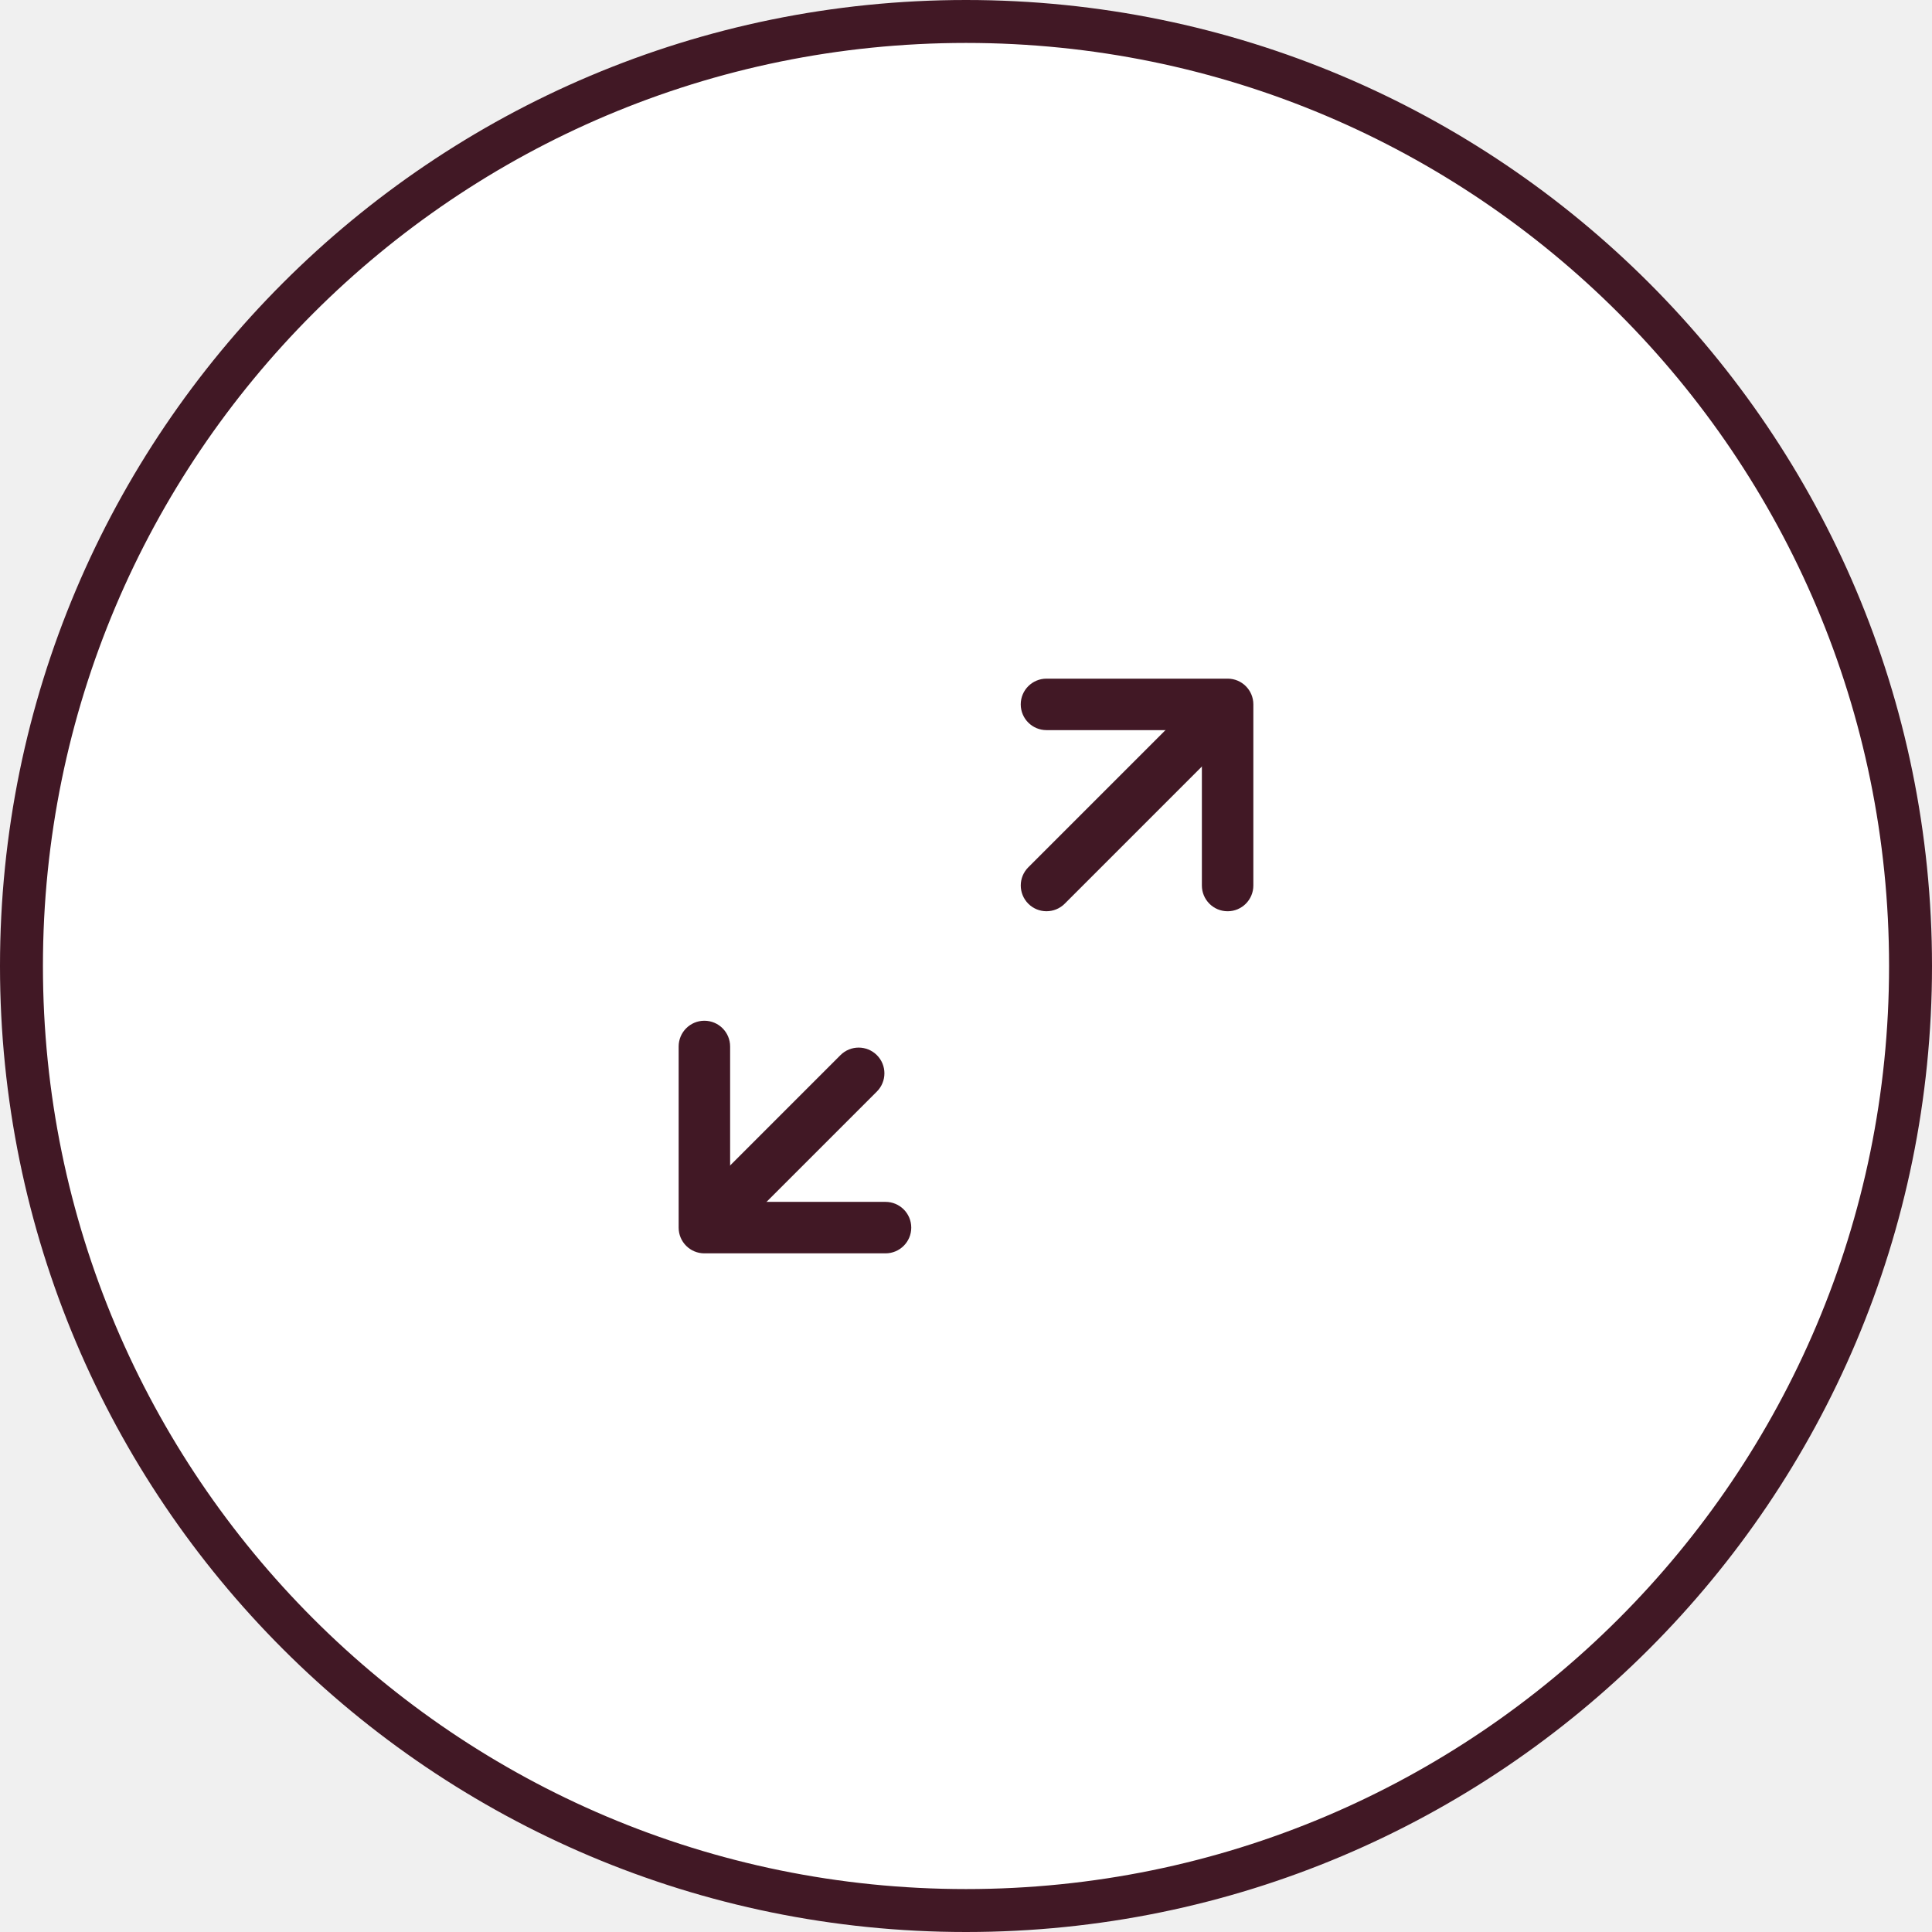
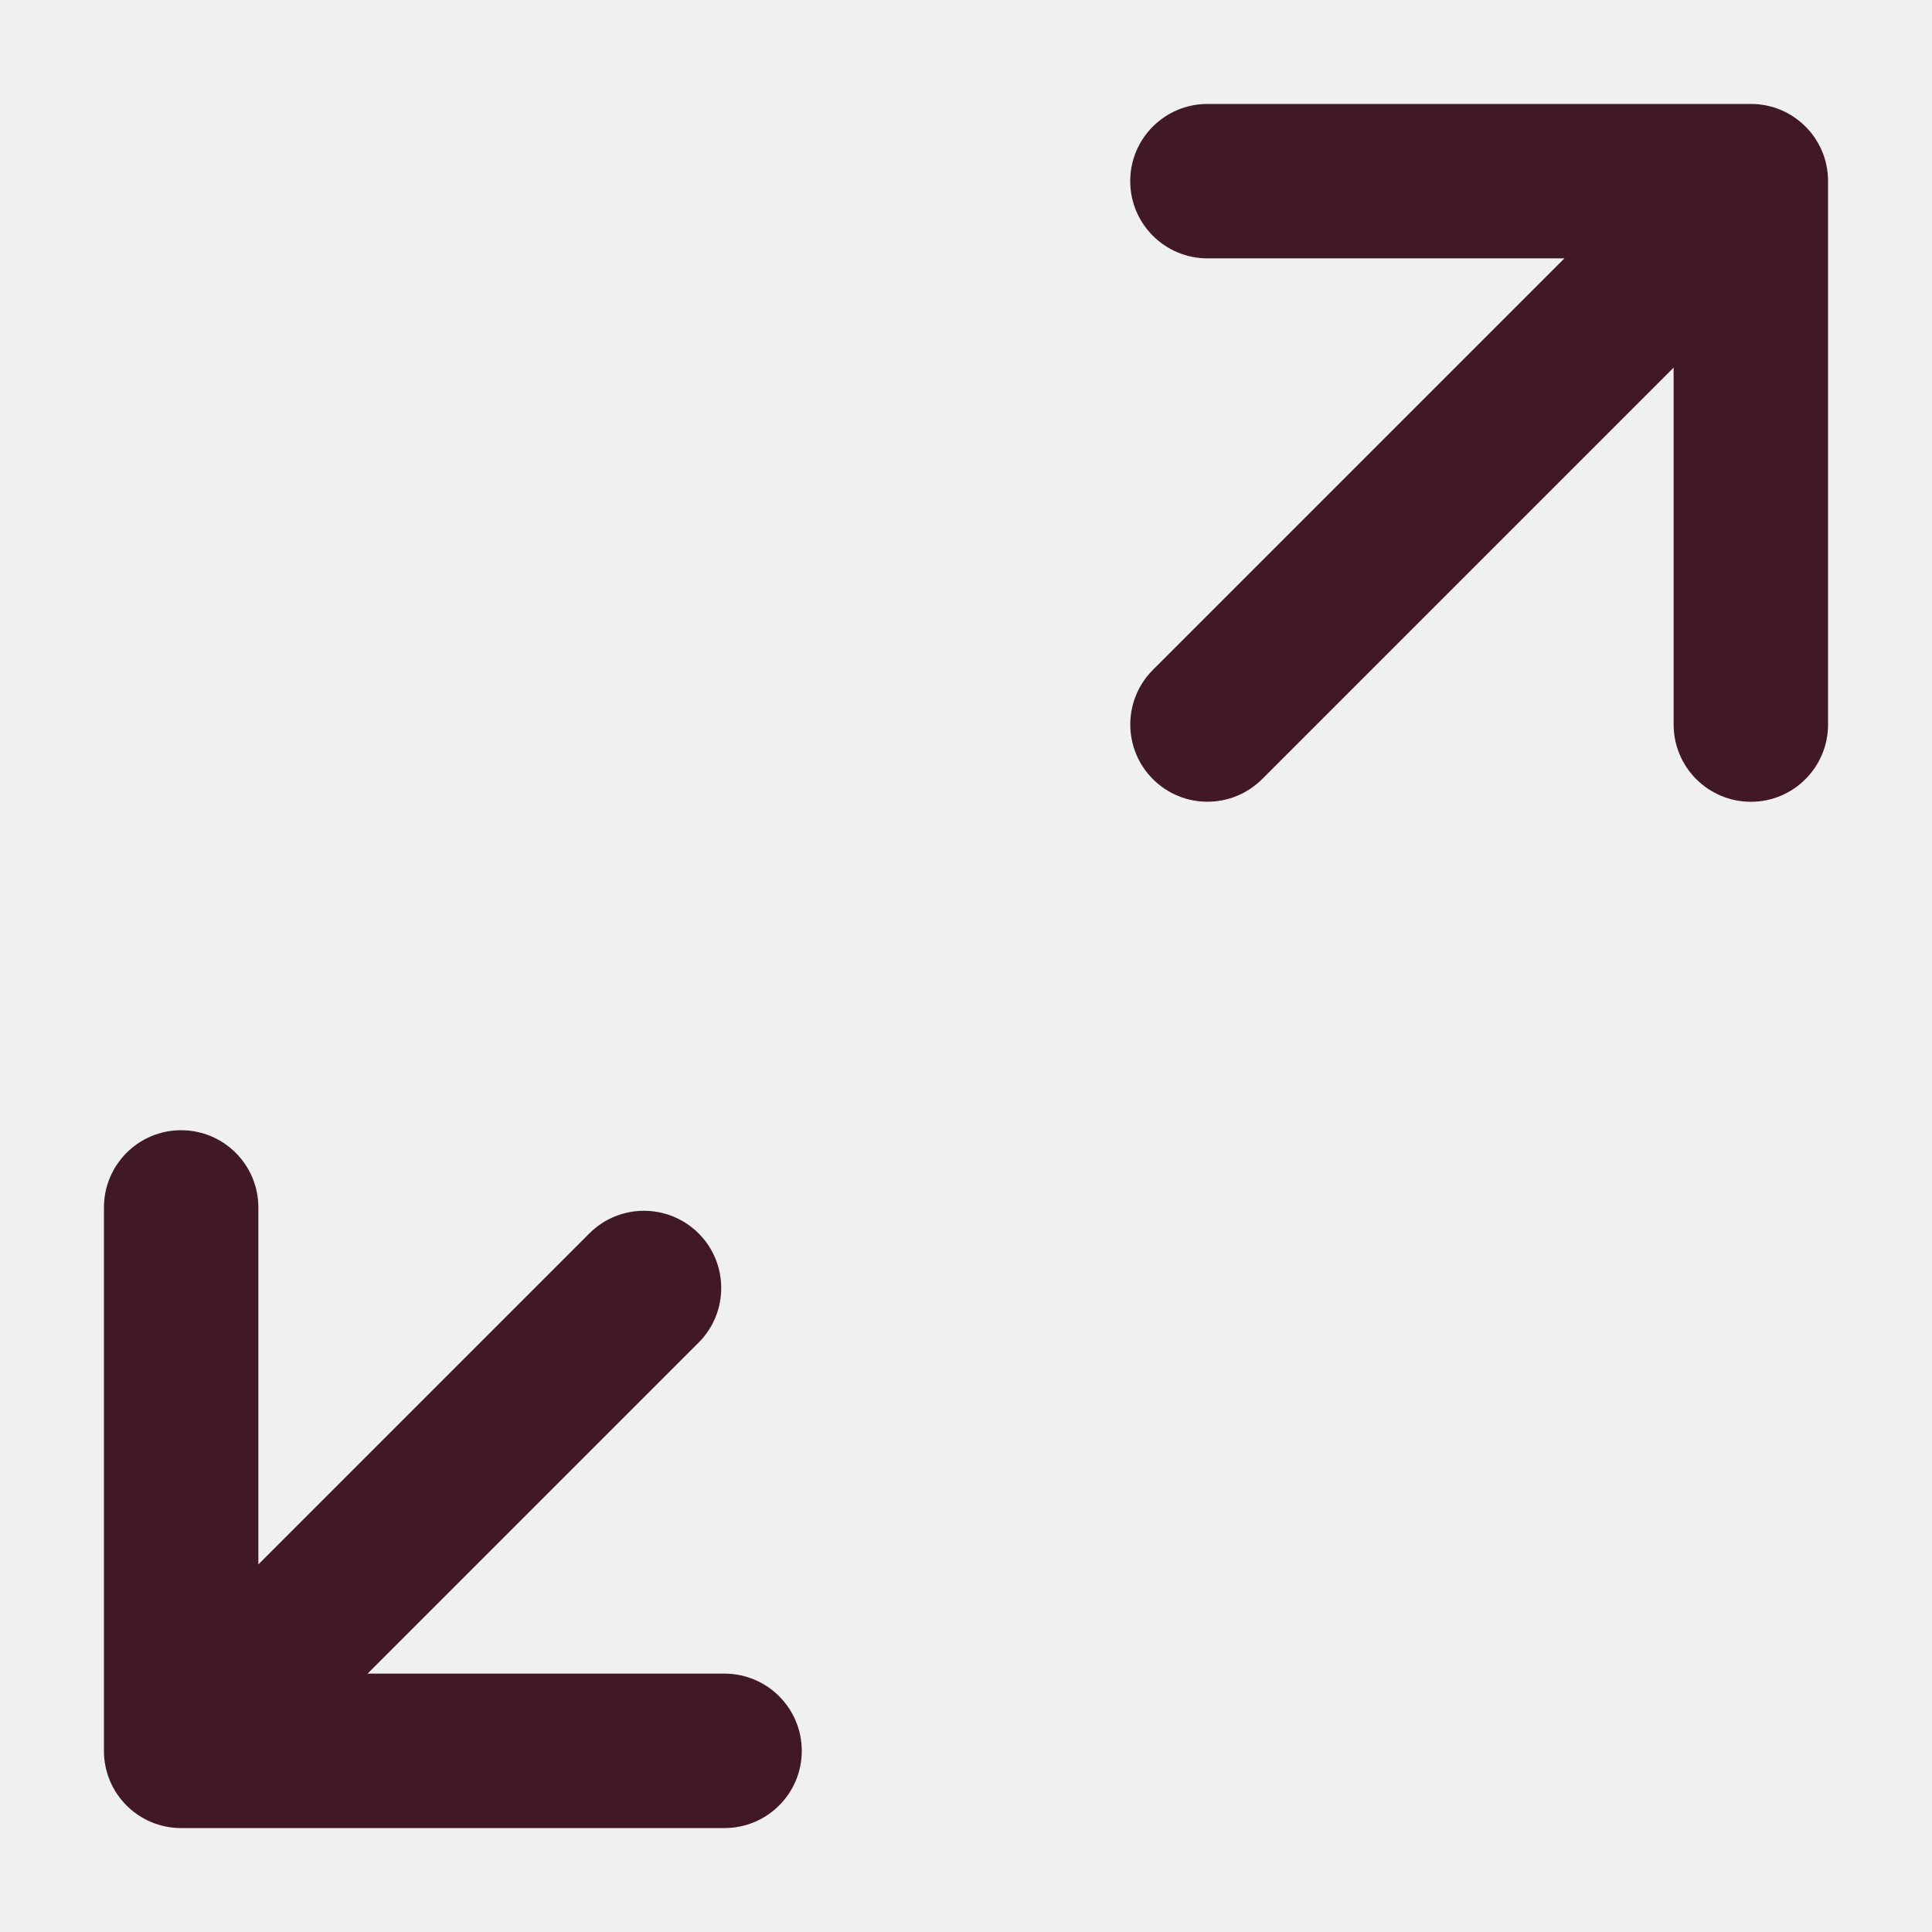
- <svg xmlns="http://www.w3.org/2000/svg" width="45" height="45" viewBox="0 0 45 45" fill="none">
-   <rect x="0.5" y="0.5" width="44" height="44" rx="22" fill="white" />
-   <rect x="0.5" y="0.5" width="44" height="44" rx="22" stroke="#411825" />
-   <g clip-path="url(#clip0_233_454)">
-     <path d="M15.807 24.375C15.807 24.044 16.075 23.775 16.406 23.775C16.738 23.775 17.006 24.044 17.006 24.375V27.994H20.625C20.956 27.994 21.225 28.262 21.225 28.594C21.225 28.925 20.956 29.193 20.625 29.193H16.406C16.075 29.193 15.807 28.925 15.807 28.594V24.375Z" fill="#411825" />
-     <path d="M27.701 16.451C27.935 16.217 28.314 16.217 28.549 16.451C28.783 16.685 28.783 17.064 28.549 17.299L24.799 21.049C24.564 21.283 24.185 21.283 23.951 21.049C23.717 20.814 23.717 20.435 23.951 20.201L27.701 16.451Z" fill="#411825" />
-     <path d="M27.994 20.625V17.006H24.375C24.044 17.006 23.775 16.738 23.775 16.406C23.775 16.075 24.044 15.807 24.375 15.807H28.594C28.925 15.807 29.193 16.075 29.193 16.406V20.625C29.193 20.956 28.925 21.225 28.594 21.225C28.262 21.225 27.994 20.956 27.994 20.625Z" fill="#411825" />
-     <path d="M19.576 24.576C19.81 24.342 20.189 24.342 20.424 24.576C20.658 24.81 20.658 25.189 20.424 25.424L17.299 28.549C17.064 28.783 16.685 28.783 16.451 28.549C16.217 28.314 16.217 27.935 16.451 27.701L19.576 24.576Z" fill="#411825" />
+ <svg xmlns="http://www.w3.org/2000/svg" width="15" height="15" viewBox="0 0 15 15" fill="none">
+   <g clip-path="url(#clip0_233_369)">
+     <path d="M0.807 9.375C0.807 9.044 1.075 8.775 1.406 8.775C1.738 8.775 2.006 9.044 2.006 9.375V12.994H5.625C5.956 12.994 6.225 13.262 6.225 13.594C6.225 13.925 5.956 14.193 5.625 14.193H1.406C1.075 14.193 0.807 13.925 0.807 13.594V9.375Z" fill="#411825" />
+     <path d="M12.701 1.451C12.935 1.217 13.315 1.217 13.549 1.451C13.783 1.685 13.783 2.065 13.549 2.299L9.799 6.049C9.564 6.283 9.185 6.283 8.951 6.049C8.717 5.815 8.717 5.435 8.951 5.201L12.701 1.451Z" fill="#411825" />
+     <path d="M12.994 5.625V2.006H9.375C9.044 2.006 8.775 1.738 8.775 1.406C8.775 1.075 9.044 0.807 9.375 0.807H13.594C13.925 0.807 14.193 1.075 14.193 1.406V5.625C14.193 5.956 13.925 6.225 13.594 6.225C13.262 6.225 12.994 5.956 12.994 5.625Z" fill="#411825" />
+     <path d="M4.576 9.576C4.81 9.342 5.189 9.342 5.424 9.576C5.658 9.81 5.658 10.19 5.424 10.424L2.299 13.549C2.064 13.783 1.685 13.783 1.451 13.549C1.217 13.315 1.217 12.935 1.451 12.701L4.576 9.576Z" fill="#411825" />
  </g>
  <defs>
-     <clipPath id="clip0_233_454">
-       <rect width="15" height="15" fill="white" transform="translate(15 15)" />
+     <clipPath id="clip0_233_369">
+       <rect width="15" height="15" fill="white" />
    </clipPath>
  </defs>
</svg>
